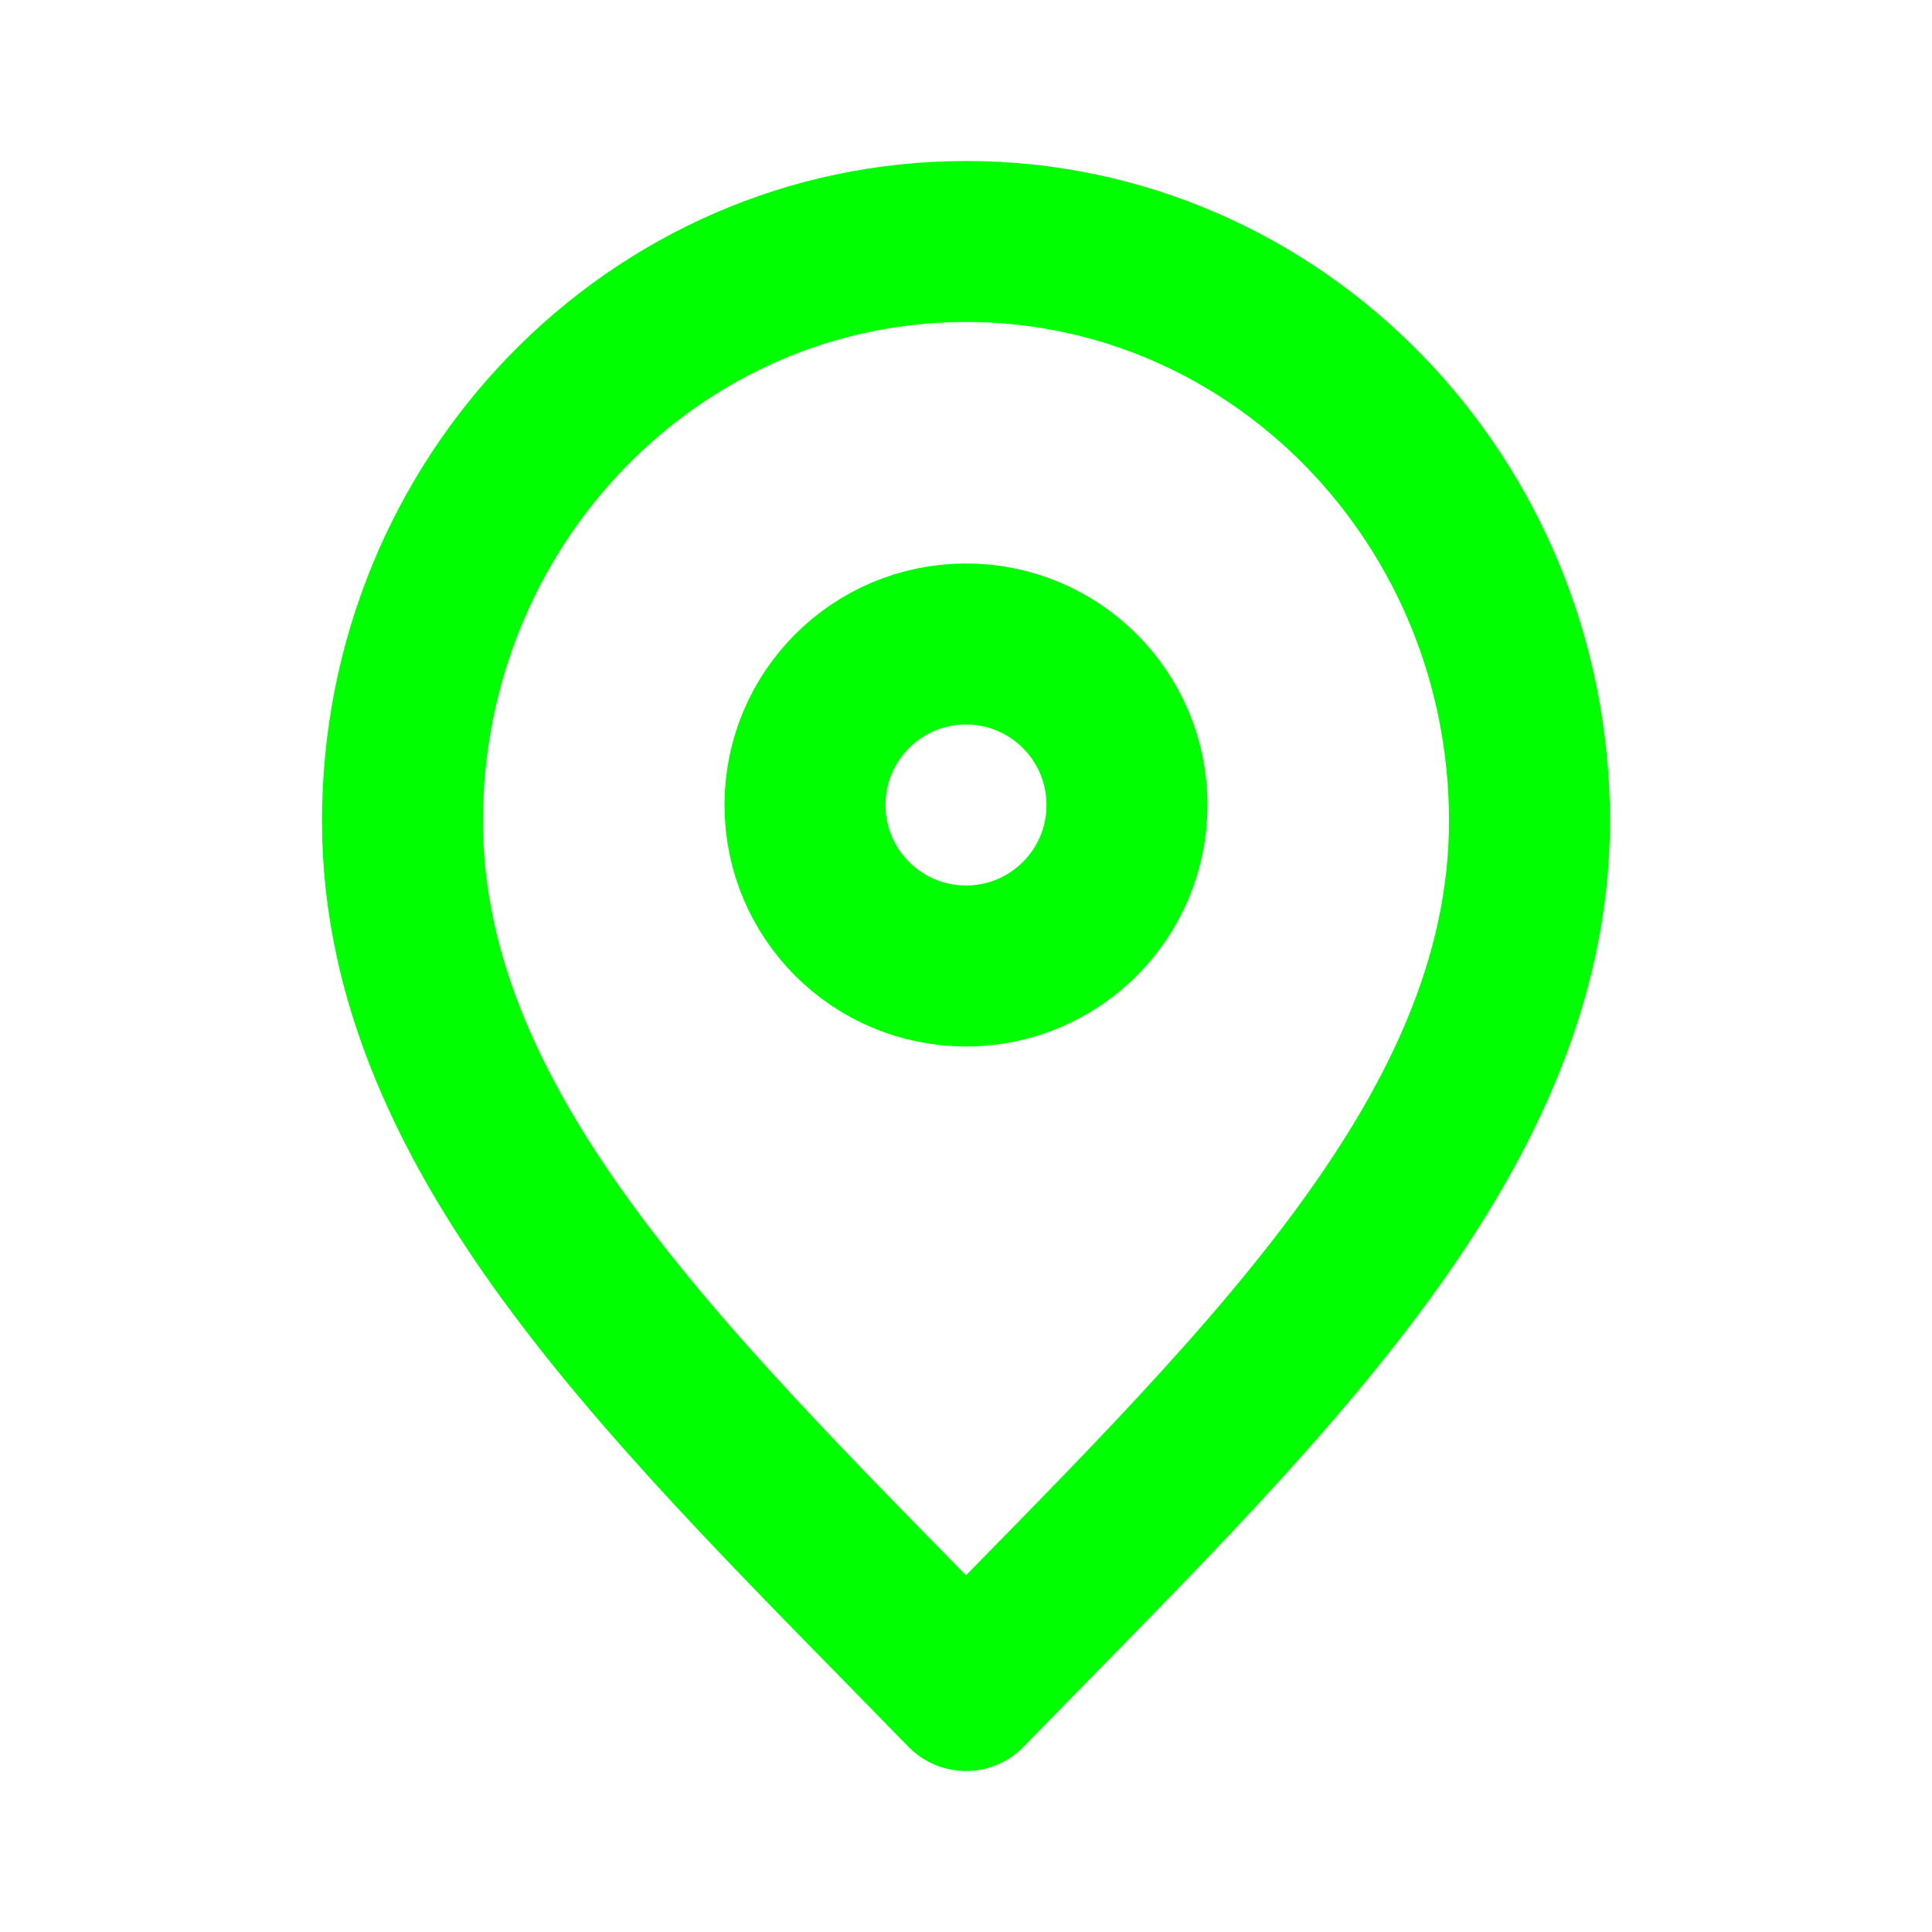
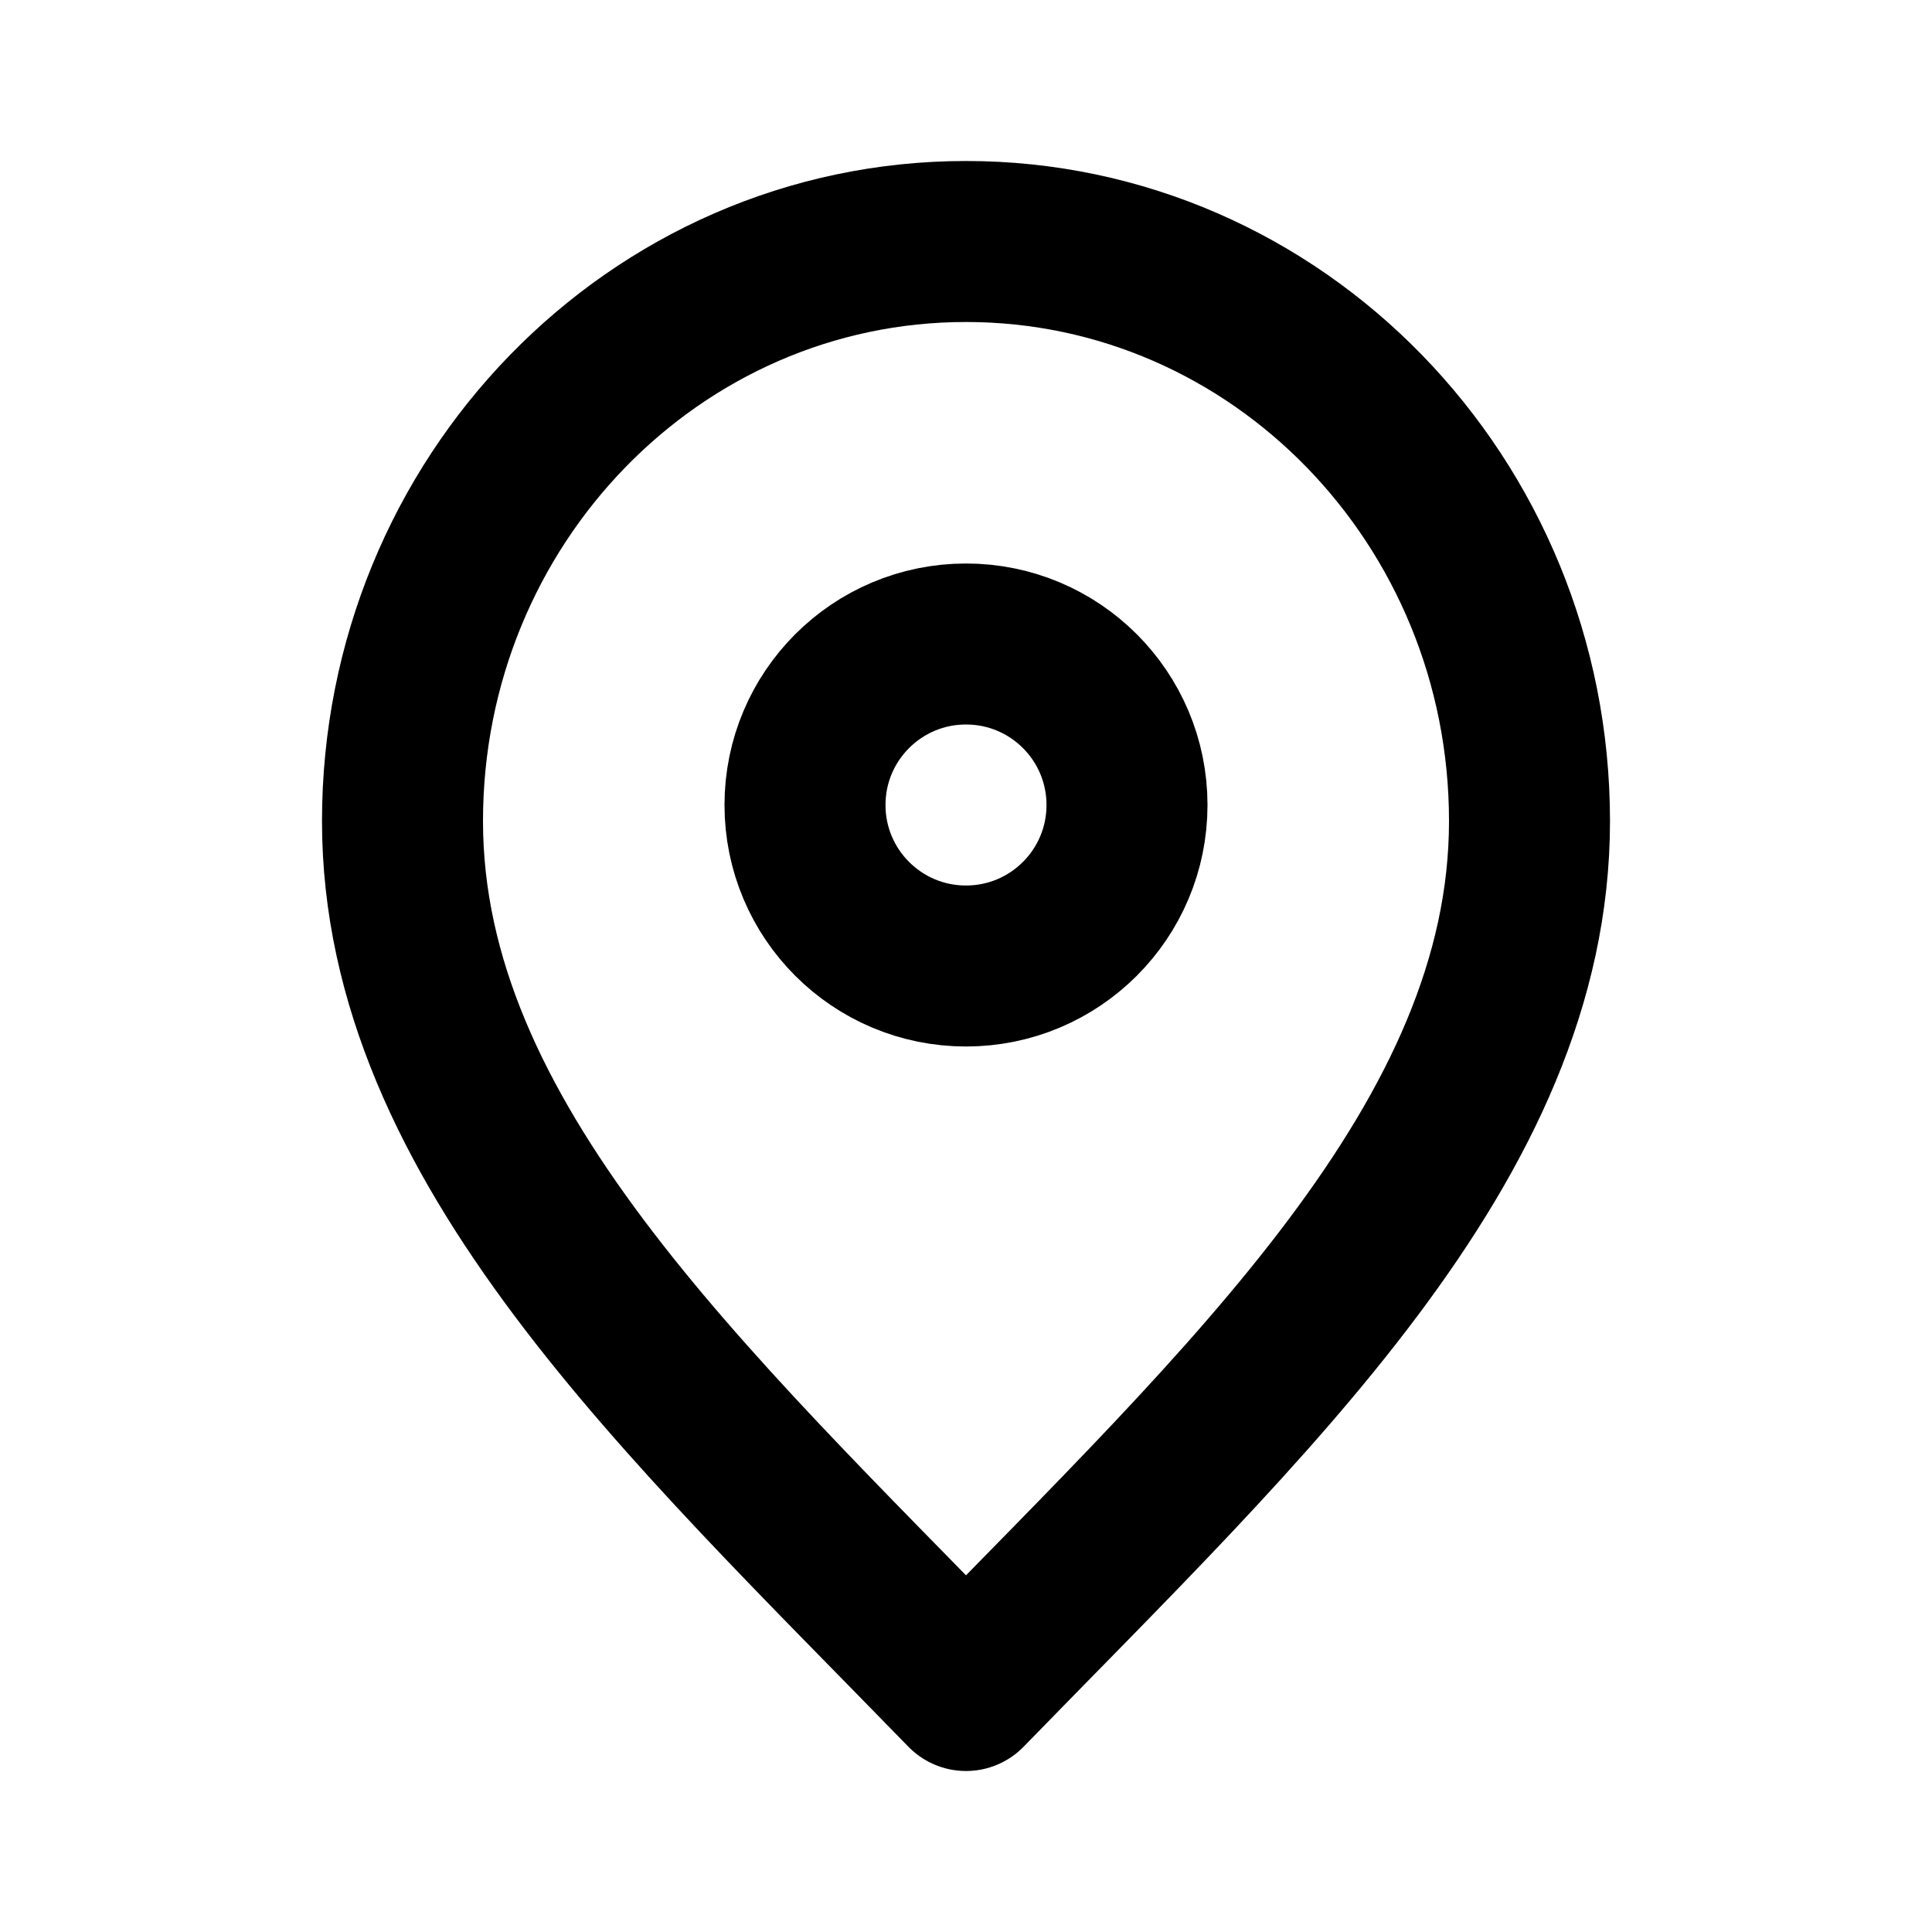
<svg xmlns="http://www.w3.org/2000/svg" width="800px" height="800px" viewBox="0 0 24 24" fill="none">
  <g id="SVGRepo_bgCarrier" stroke-width="0" />
  <g id="SVGRepo_tracerCarrier" stroke-linecap="round" stroke-linejoin="round" />
  <g id="SVGRepo_iconCarrier">
-     <path d="M12 21C15.5 17.4 19 14.176 19 10.2C19 6.224 15.866 3 12 3C8.134 3 5 6.224 5 10.2C5 14.176 8.5 17.4 12 21Z" stroke="#00ff00" stroke-width="2" stroke-linecap="round" stroke-linejoin="round" />
-     <path d="M12 12C13.105 12 14 11.105 14 10C14 8.895 13.105 8 12 8C10.895 8 10 8.895 10 10C10 11.105 10.895 12 12 12Z" stroke="#00ff00" stroke-width="2" stroke-linecap="round" stroke-linejoin="round" />
+     <path d="M12 21C15.5 17.4 19 14.176 19 10.2C19 6.224 15.866 3 12 3C8.134 3 5 6.224 5 10.2C5 14.176 8.5 17.4 12 21Z" stroke="currentColor" stroke-width="2" stroke-linecap="round" stroke-linejoin="round" />
+     <path d="M12 12C13.105 12 14 11.105 14 10C14 8.895 13.105 8 12 8C10.895 8 10 8.895 10 10C10 11.105 10.895 12 12 12Z" stroke="currentColor" stroke-width="2" stroke-linecap="round" stroke-linejoin="round" />
  </g>
</svg>
